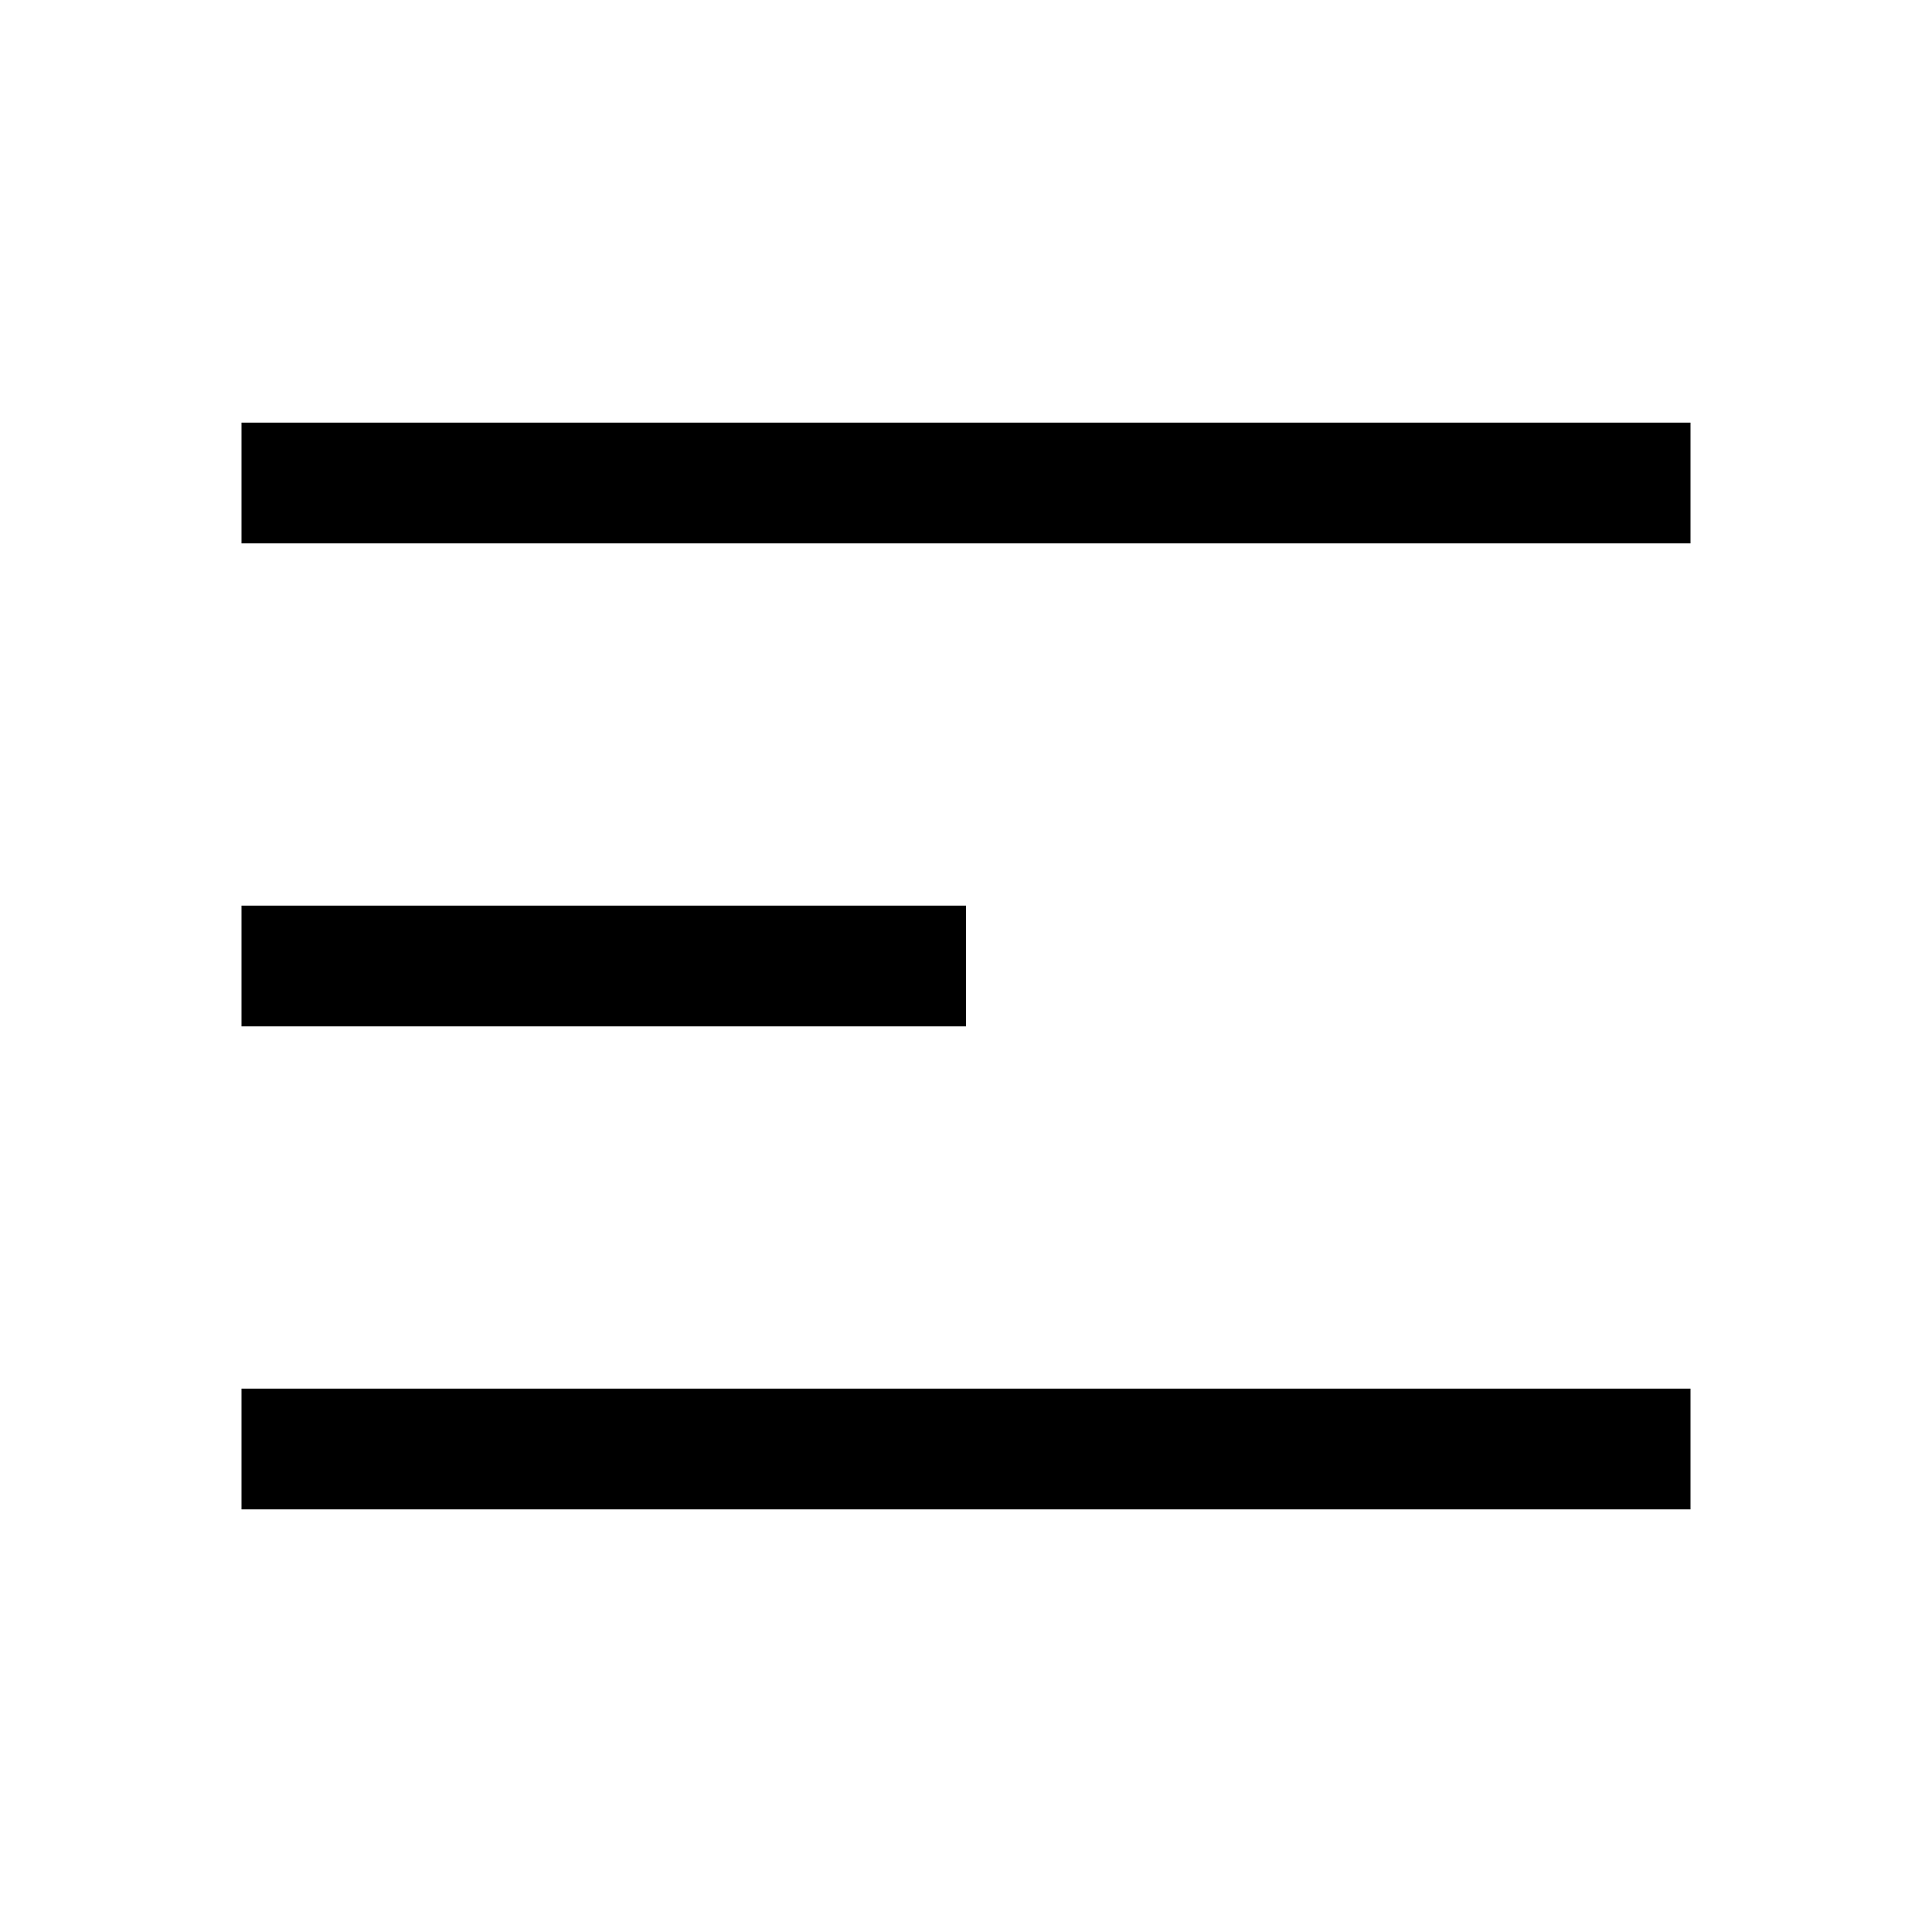
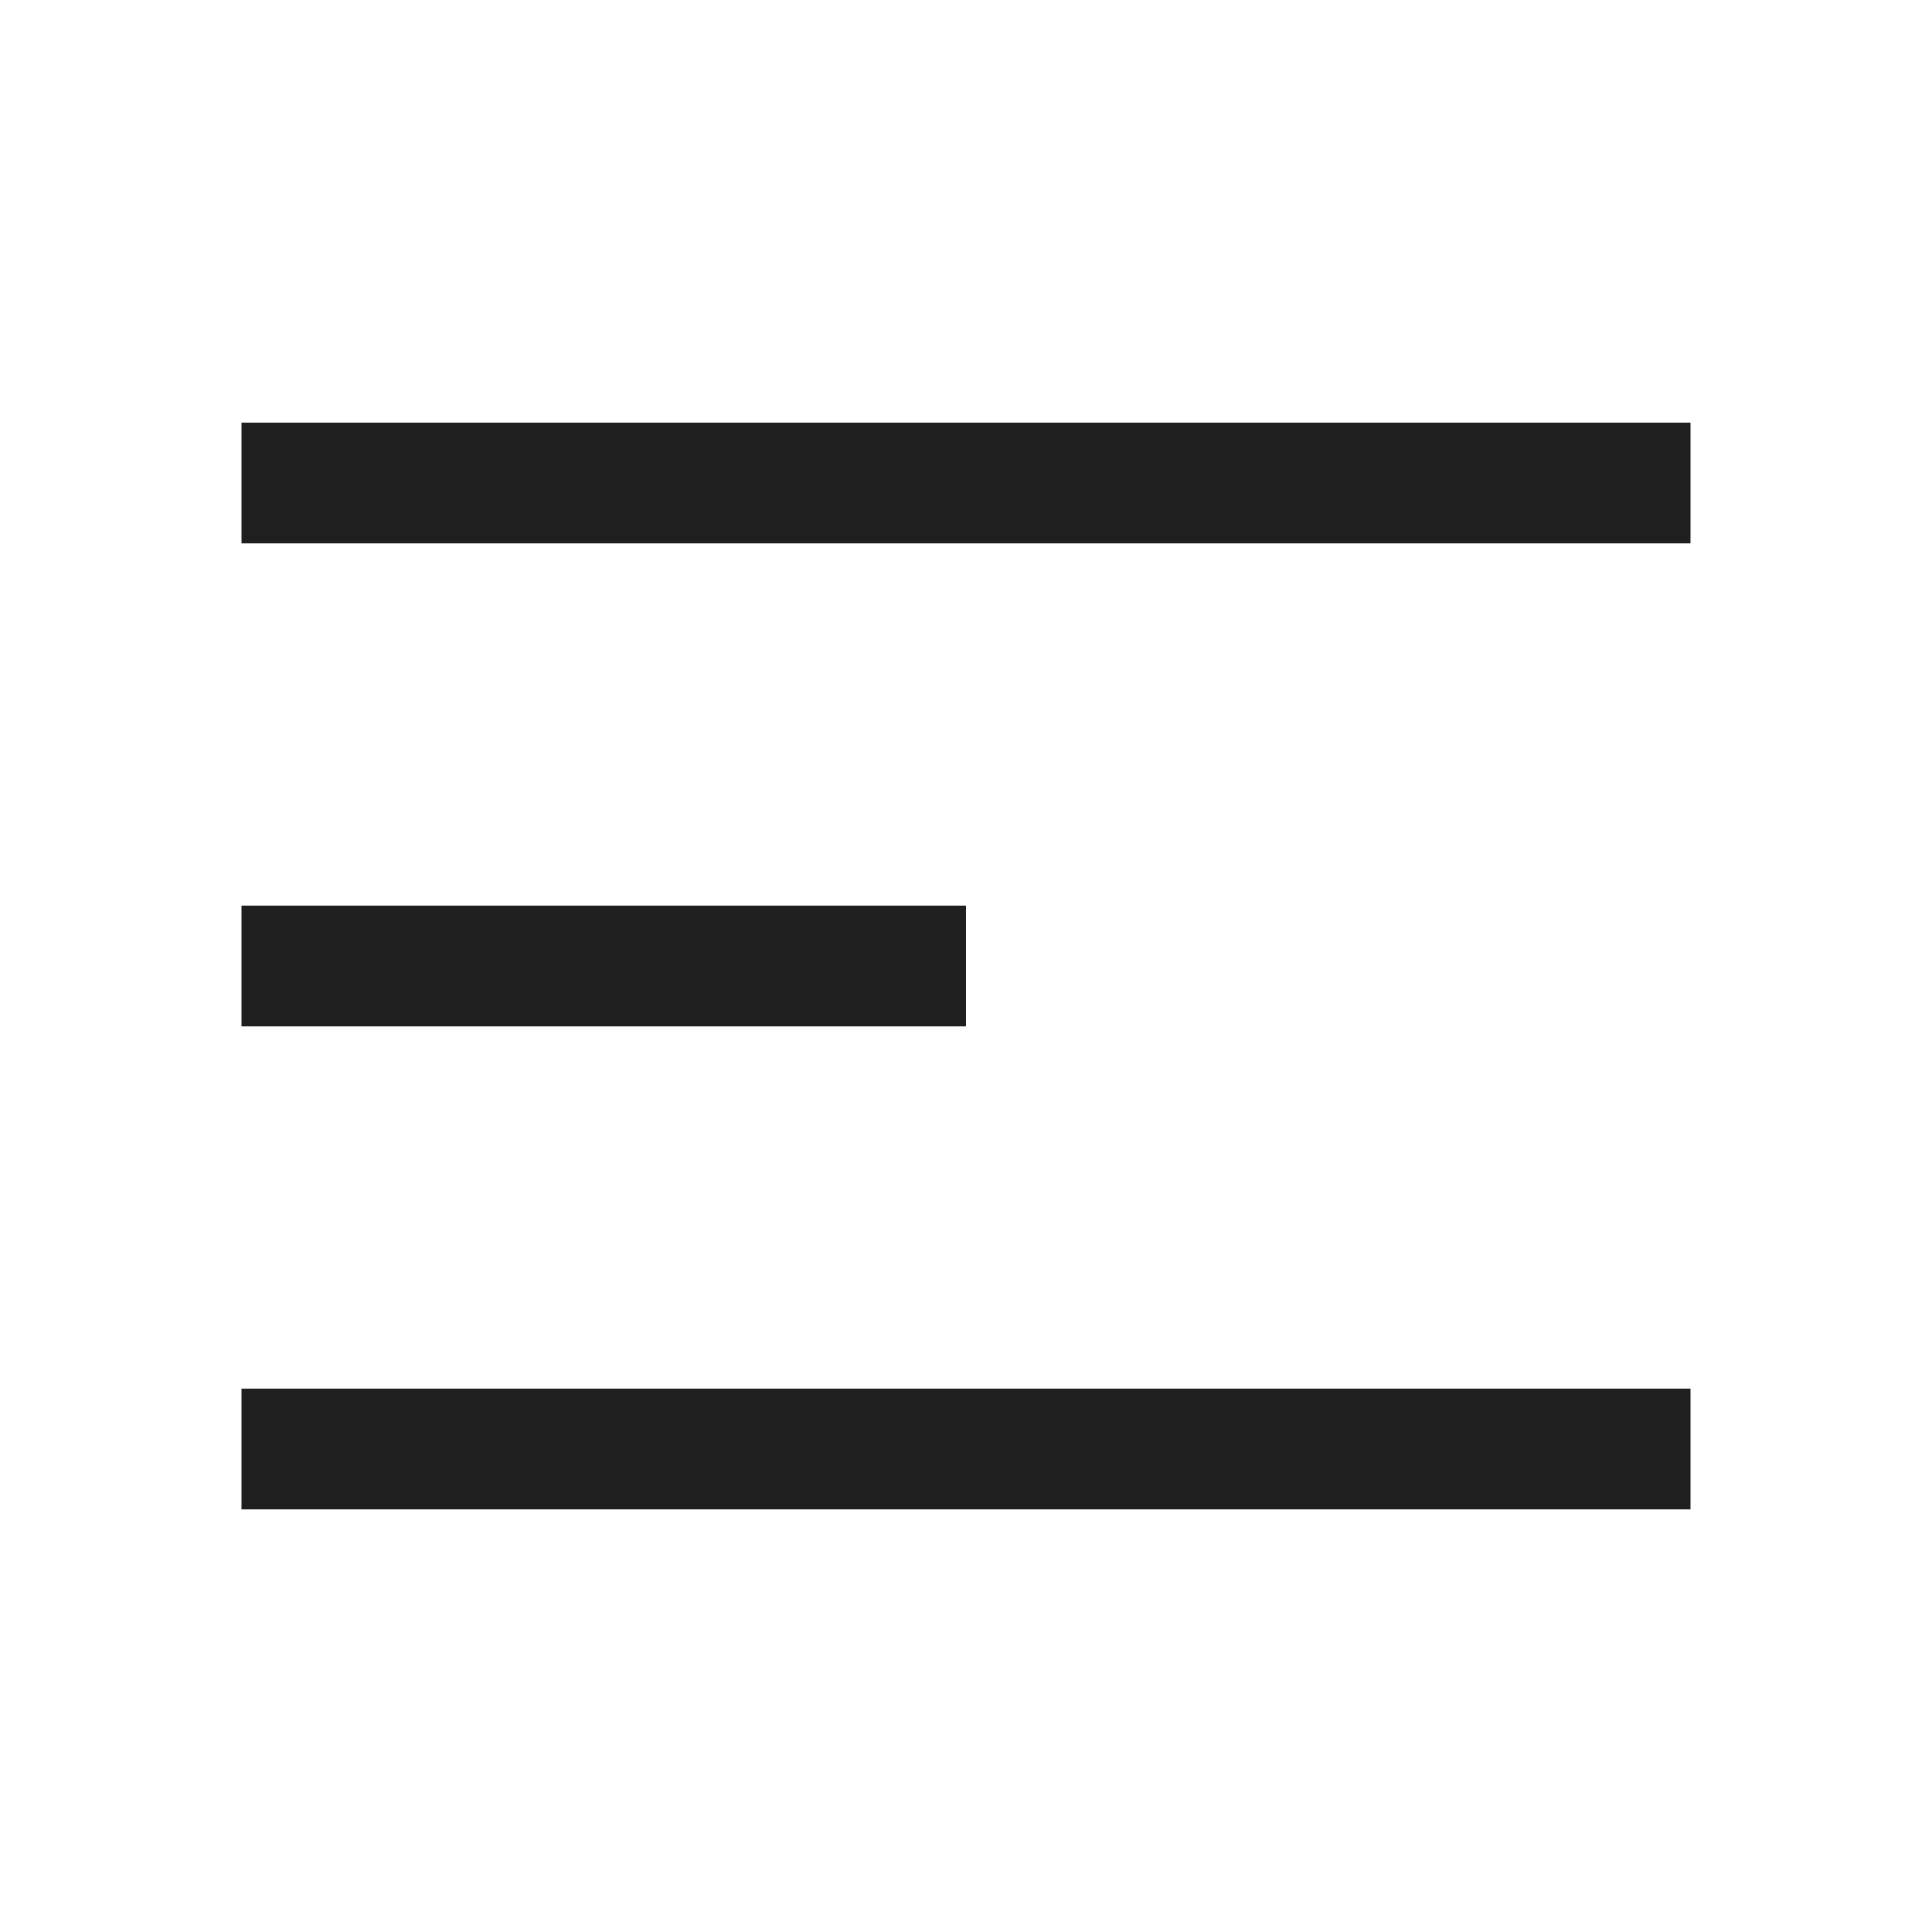
- <svg xmlns="http://www.w3.org/2000/svg" width="24" height="24" viewBox="0 0 24 24">
-   <path fill-rule="evenodd" clip-rule="evenodd" d="M21 6.75H3V5.25H21V6.75ZM12 12.75H3V11.25H12V12.75ZM3 17.25V18.75H21V17.25H3Z" />
+ <svg xmlns="http://www.w3.org/2000/svg" width="24" height="24" viewBox="0 0 24 24" fill="none">
+   <path fill-rule="evenodd" clip-rule="evenodd" d="M21 6.75H3V5.25H21V6.75ZM12 12.75H3V11.25H12V12.75ZM3 17.25V18.75H21V17.25H3Z" fill="#1F1F1F" />
</svg>
